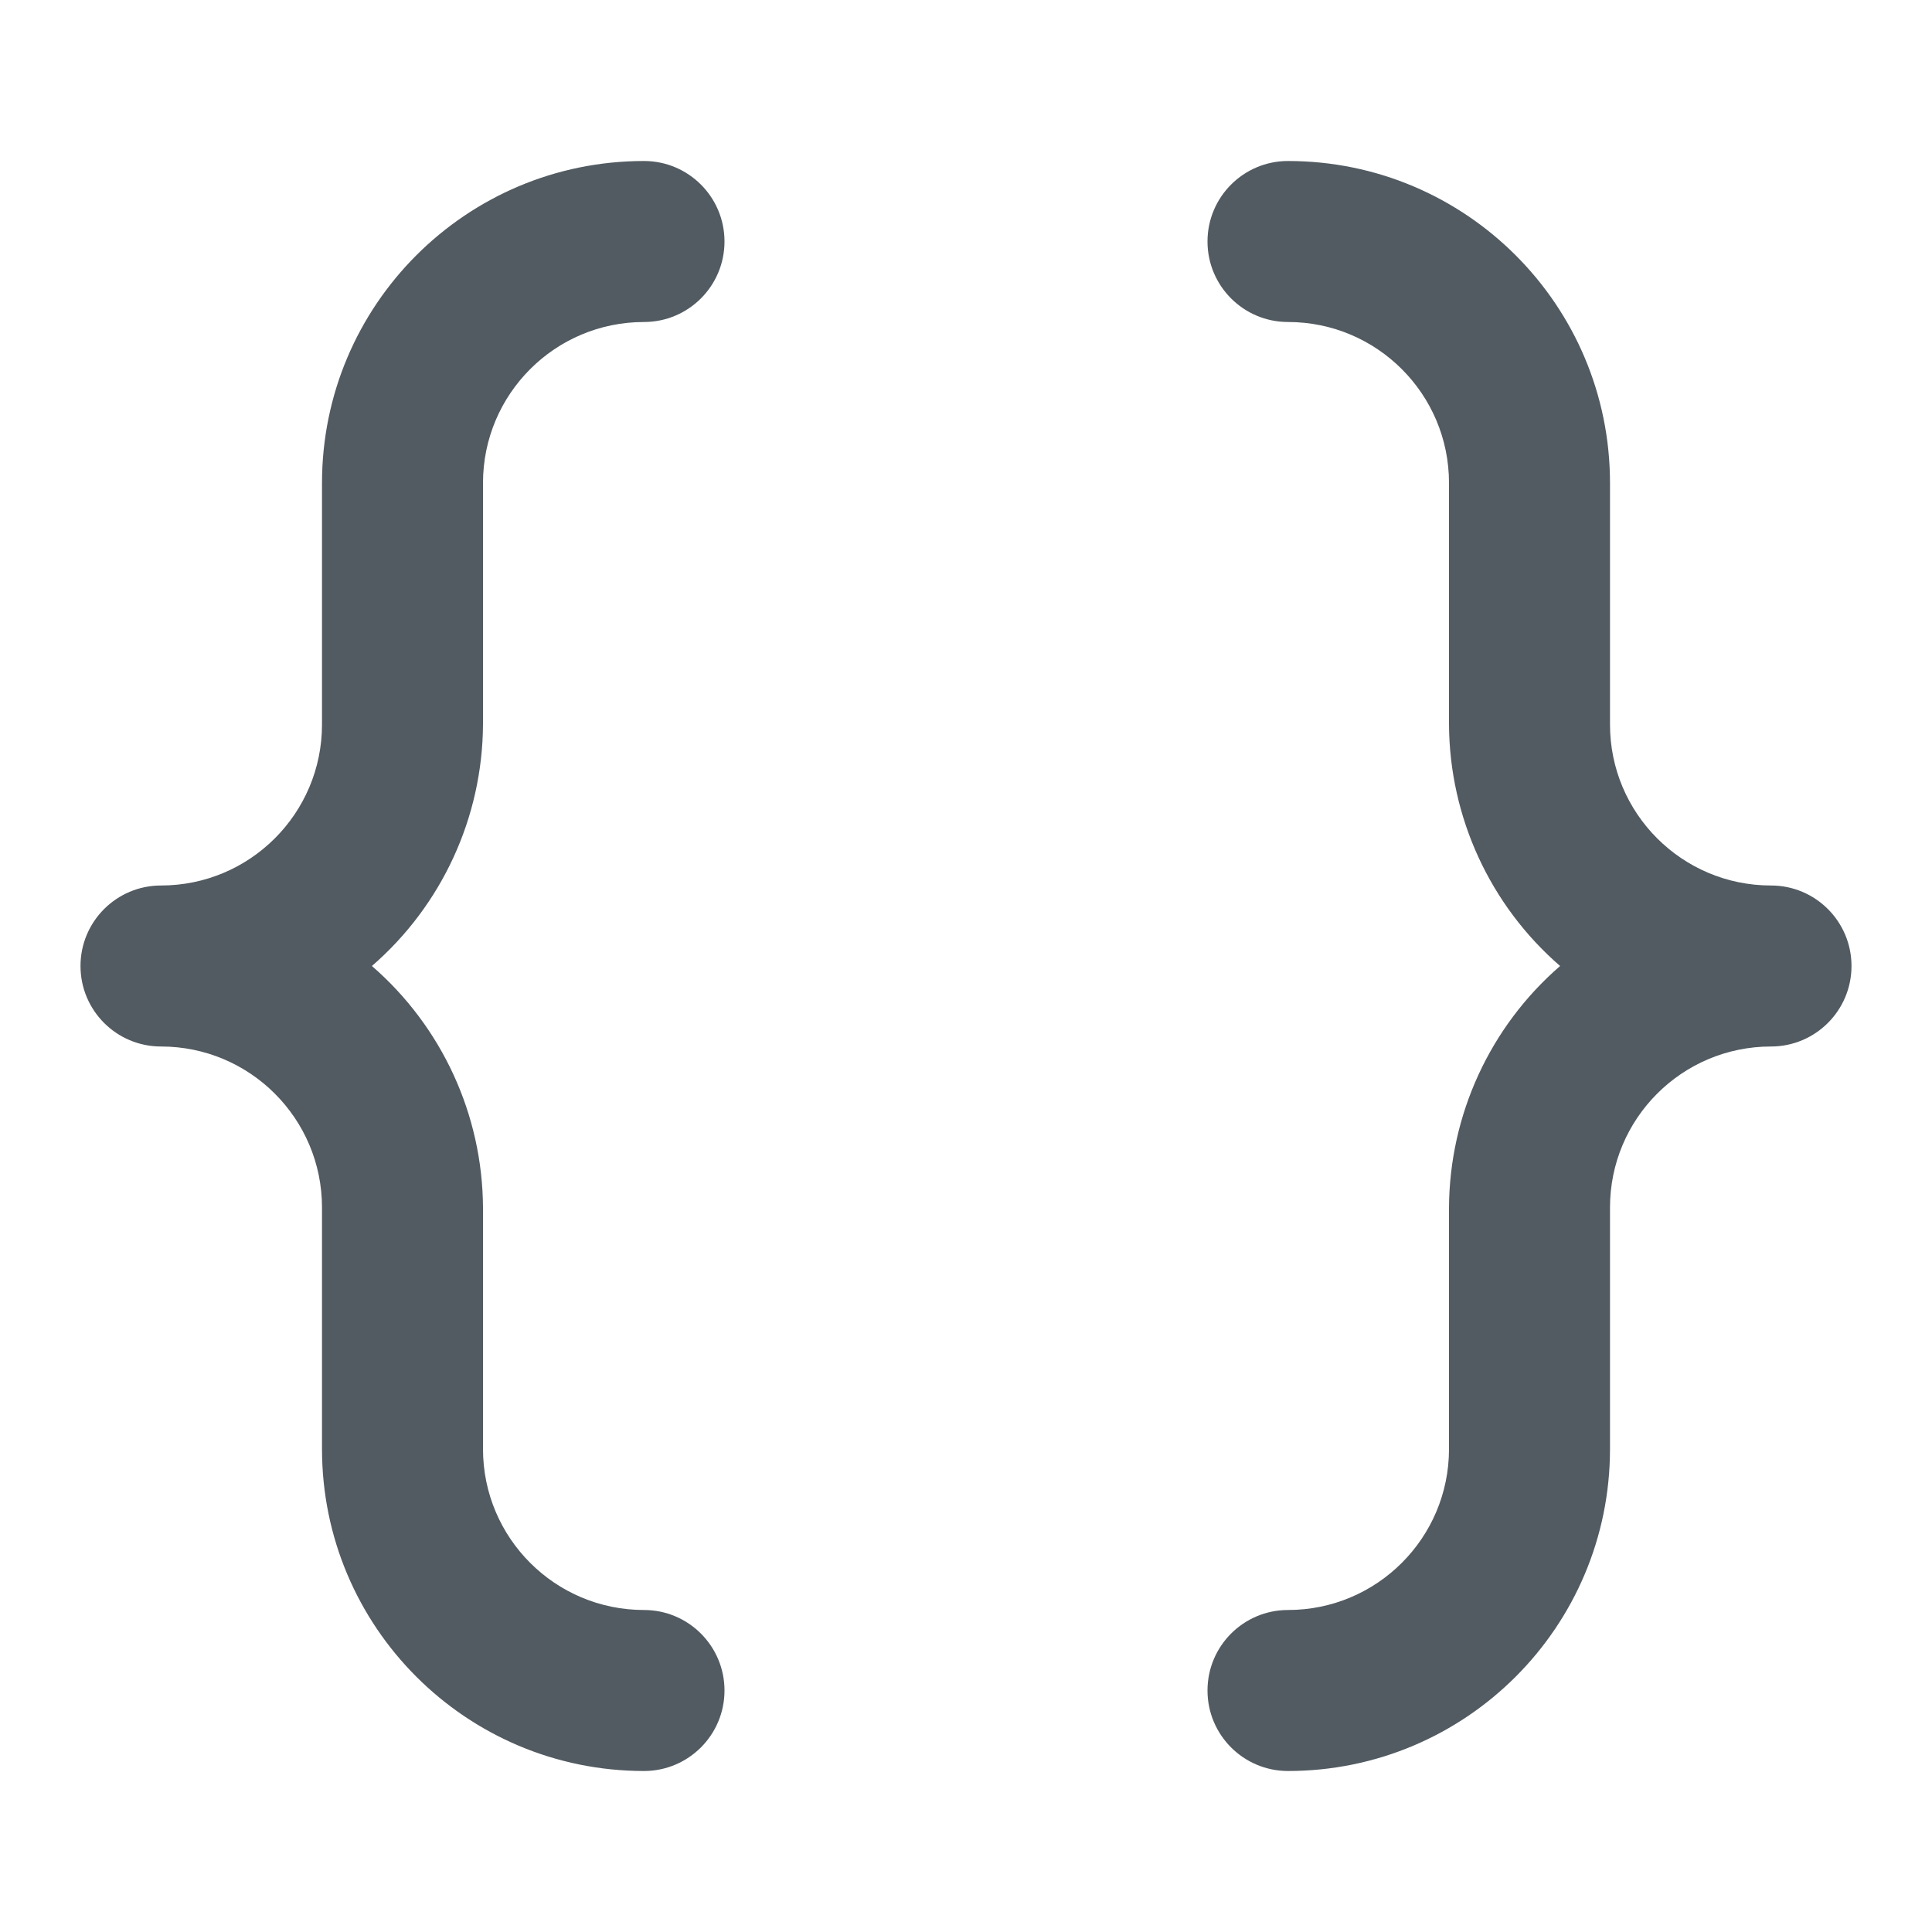
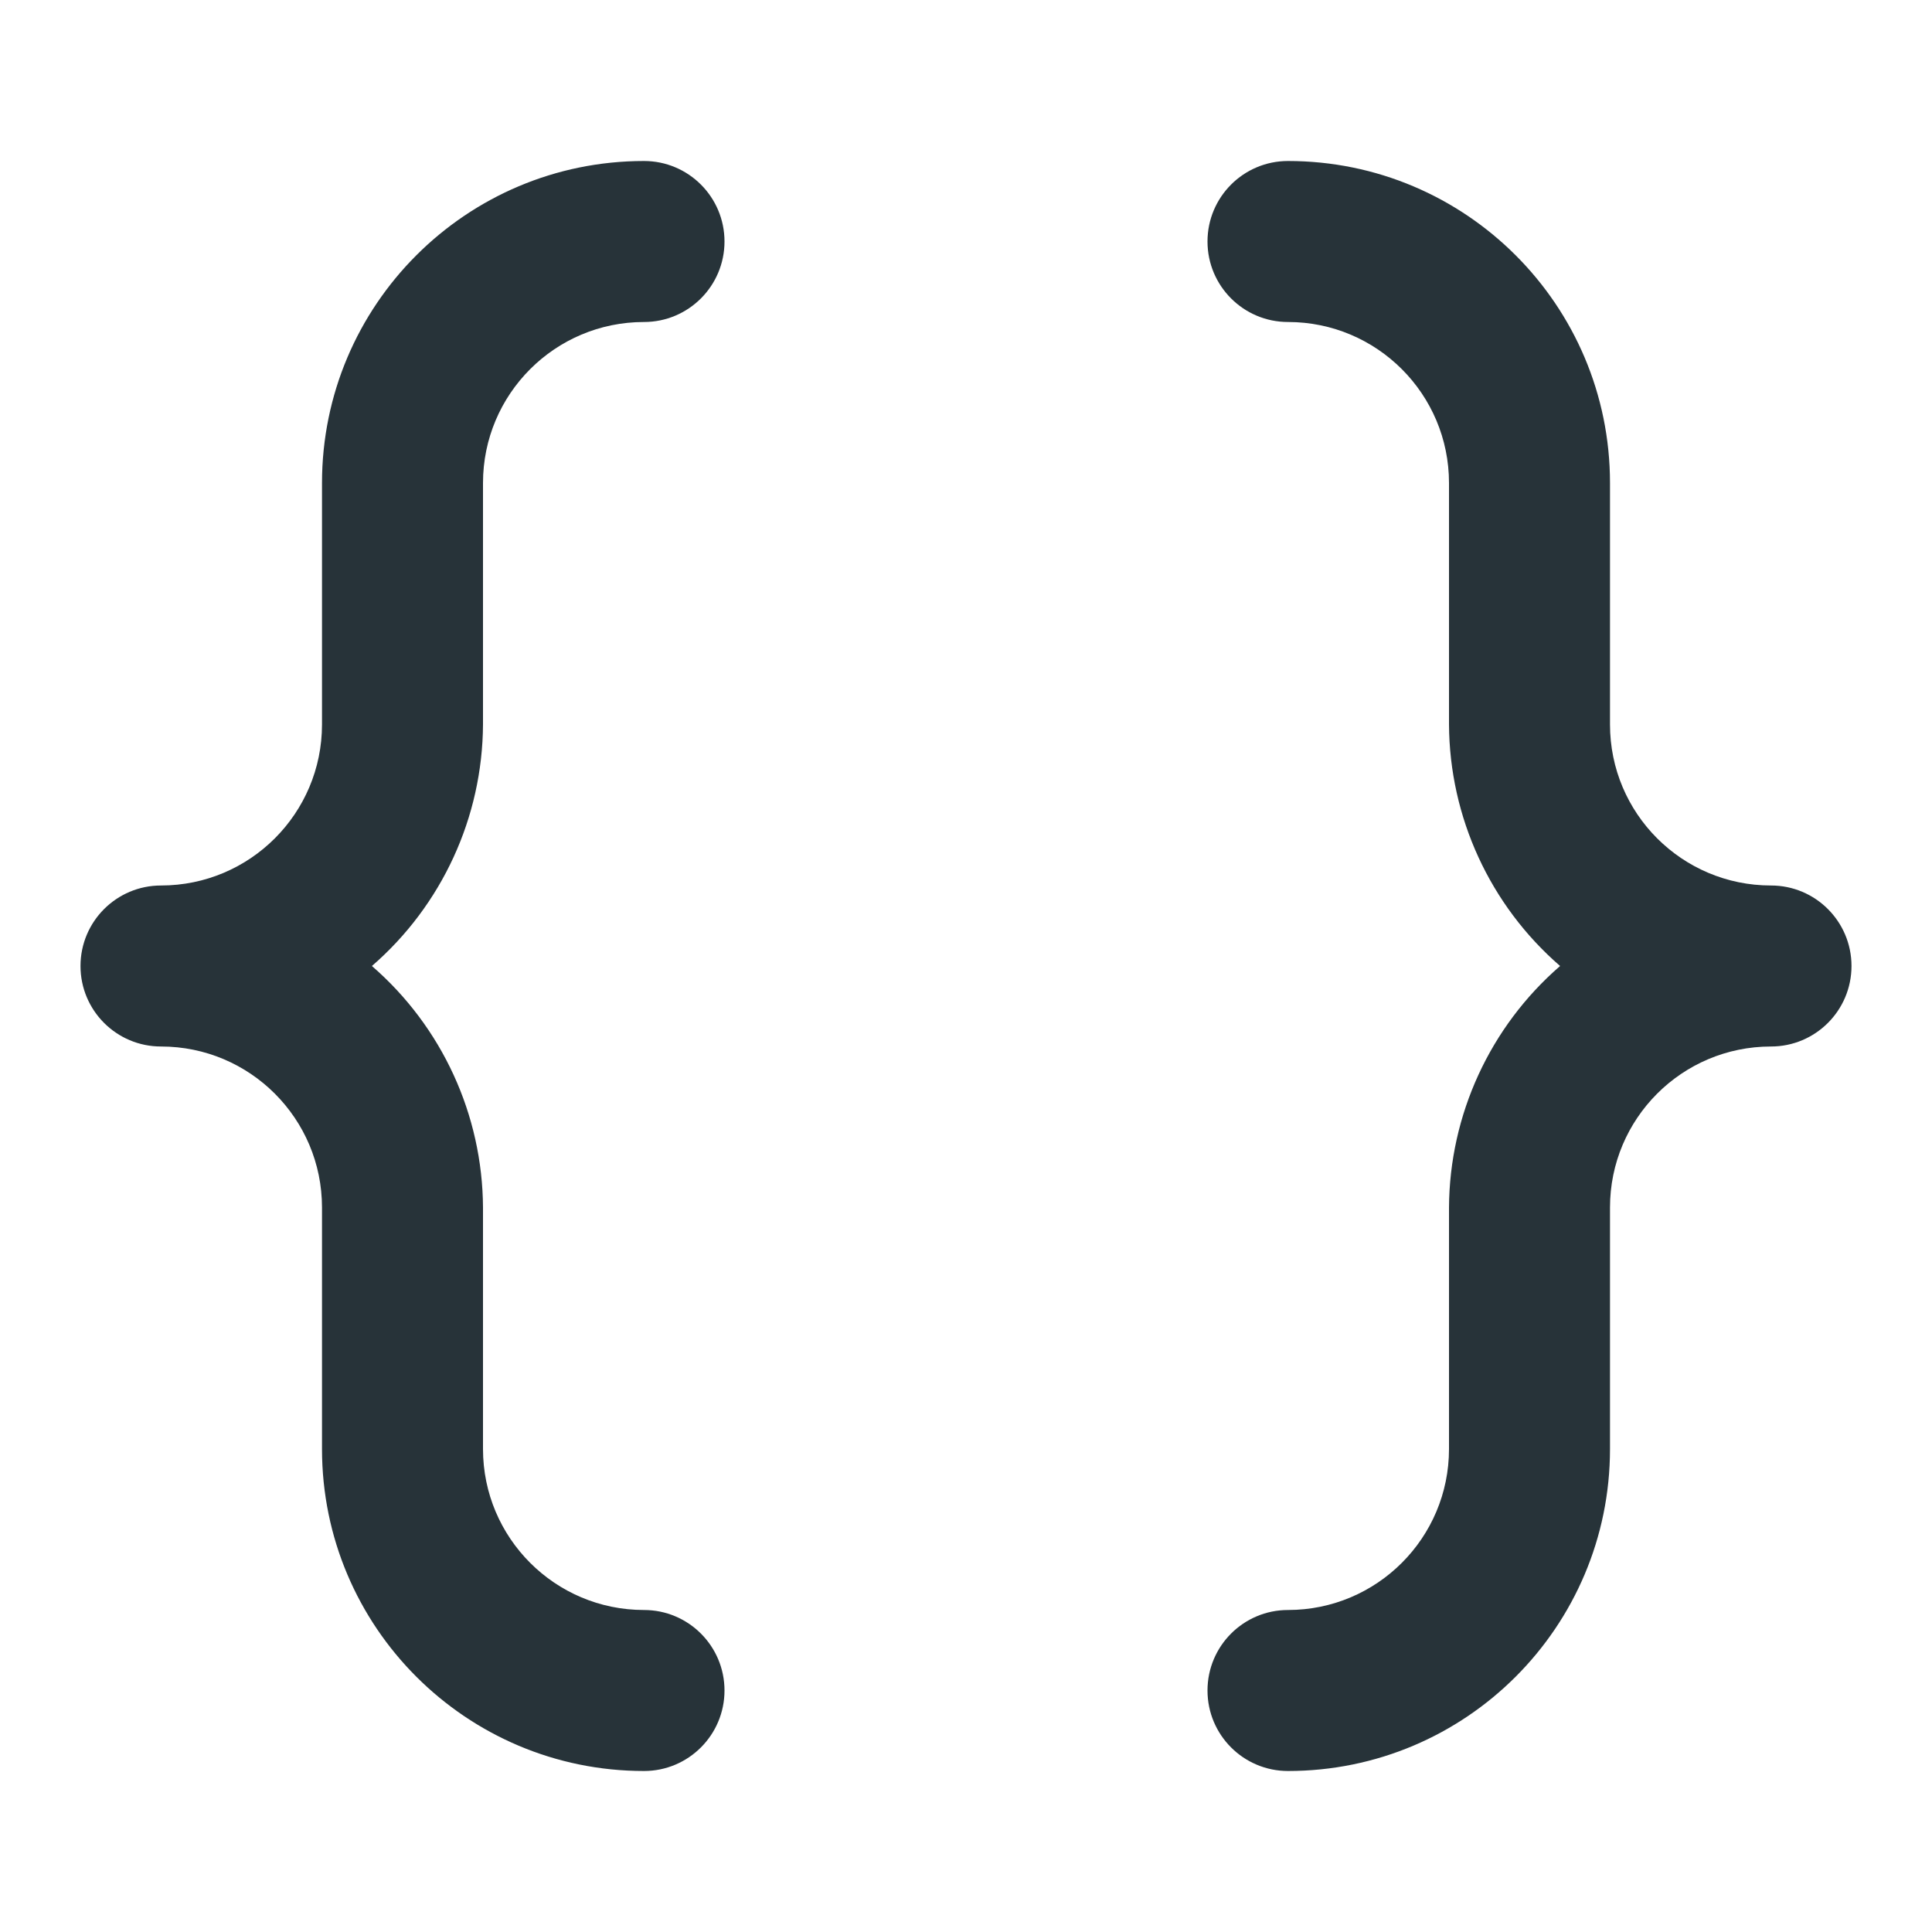
<svg xmlns="http://www.w3.org/2000/svg" data-name="Layer 1" viewBox="0 0 24 24">
-   <path fill="#525b61" d="M6,6A2,2,0,0,1,8,4,1,1,0,0,0,8,2,4,4,0,0,0,4,6V9a2,2,0,0,1-2,2,1,1,0,0,0,0,2,2,2,0,0,1,2,2v3a4,4,0,0,0,4,4,1,1,0,0,0,0-2,2,2,0,0,1-2-2V15a4,4,0,0,0-1.38-3A4,4,0,0,0,6,9Zm16,5a2,2,0,0,1-2-2V6a4,4,0,0,0-4-4,1,1,0,0,0,0,2,2,2,0,0,1,2,2V9a4,4,0,0,0,1.38,3A4,4,0,0,0,18,15v3a2,2,0,0,1-2,2,1,1,0,0,0,0,2,4,4,0,0,0,4-4V15a2,2,0,0,1,2-2,1,1,0,0,0,0-2Z" />
+   <path fill="#273339" d="M6,6A2,2,0,0,1,8,4,1,1,0,0,0,8,2,4,4,0,0,0,4,6V9a2,2,0,0,1-2,2,1,1,0,0,0,0,2,2,2,0,0,1,2,2v3a4,4,0,0,0,4,4,1,1,0,0,0,0-2,2,2,0,0,1-2-2V15a4,4,0,0,0-1.38-3A4,4,0,0,0,6,9Zm16,5a2,2,0,0,1-2-2V6a4,4,0,0,0-4-4,1,1,0,0,0,0,2,2,2,0,0,1,2,2V9a4,4,0,0,0,1.38,3A4,4,0,0,0,18,15v3a2,2,0,0,1-2,2,1,1,0,0,0,0,2,4,4,0,0,0,4-4V15a2,2,0,0,1,2-2,1,1,0,0,0,0-2Z" />
</svg>
